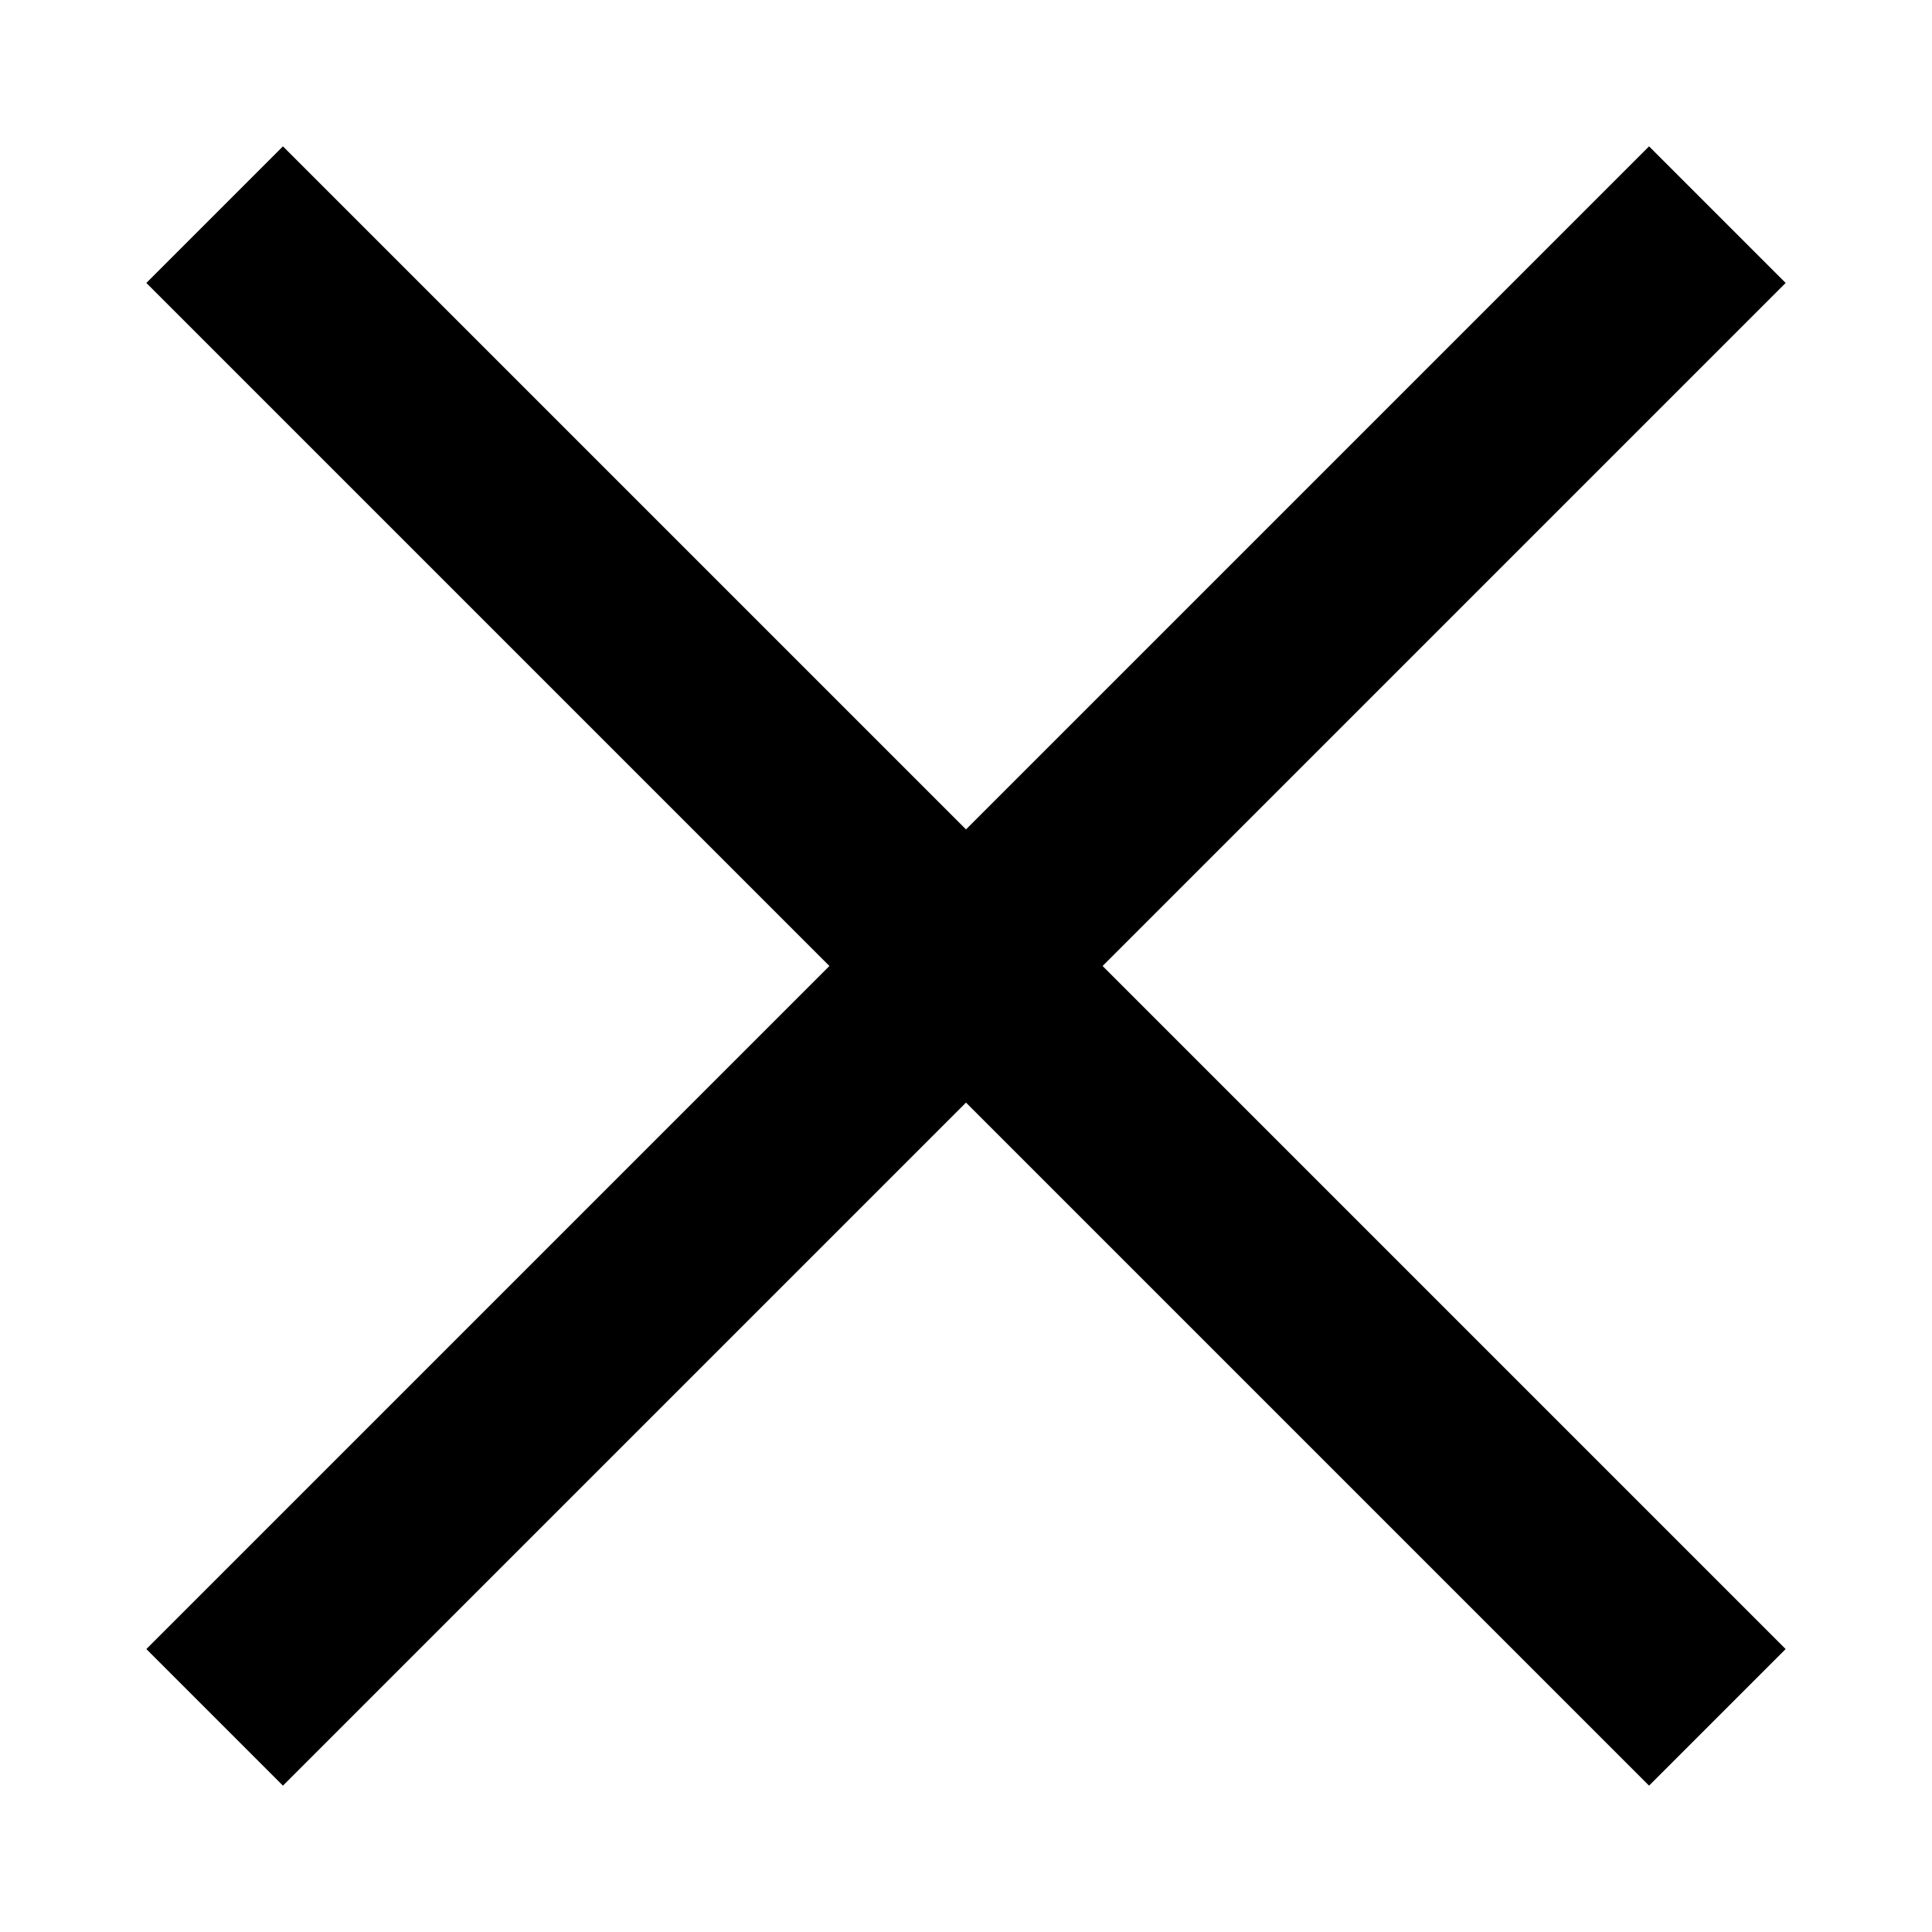
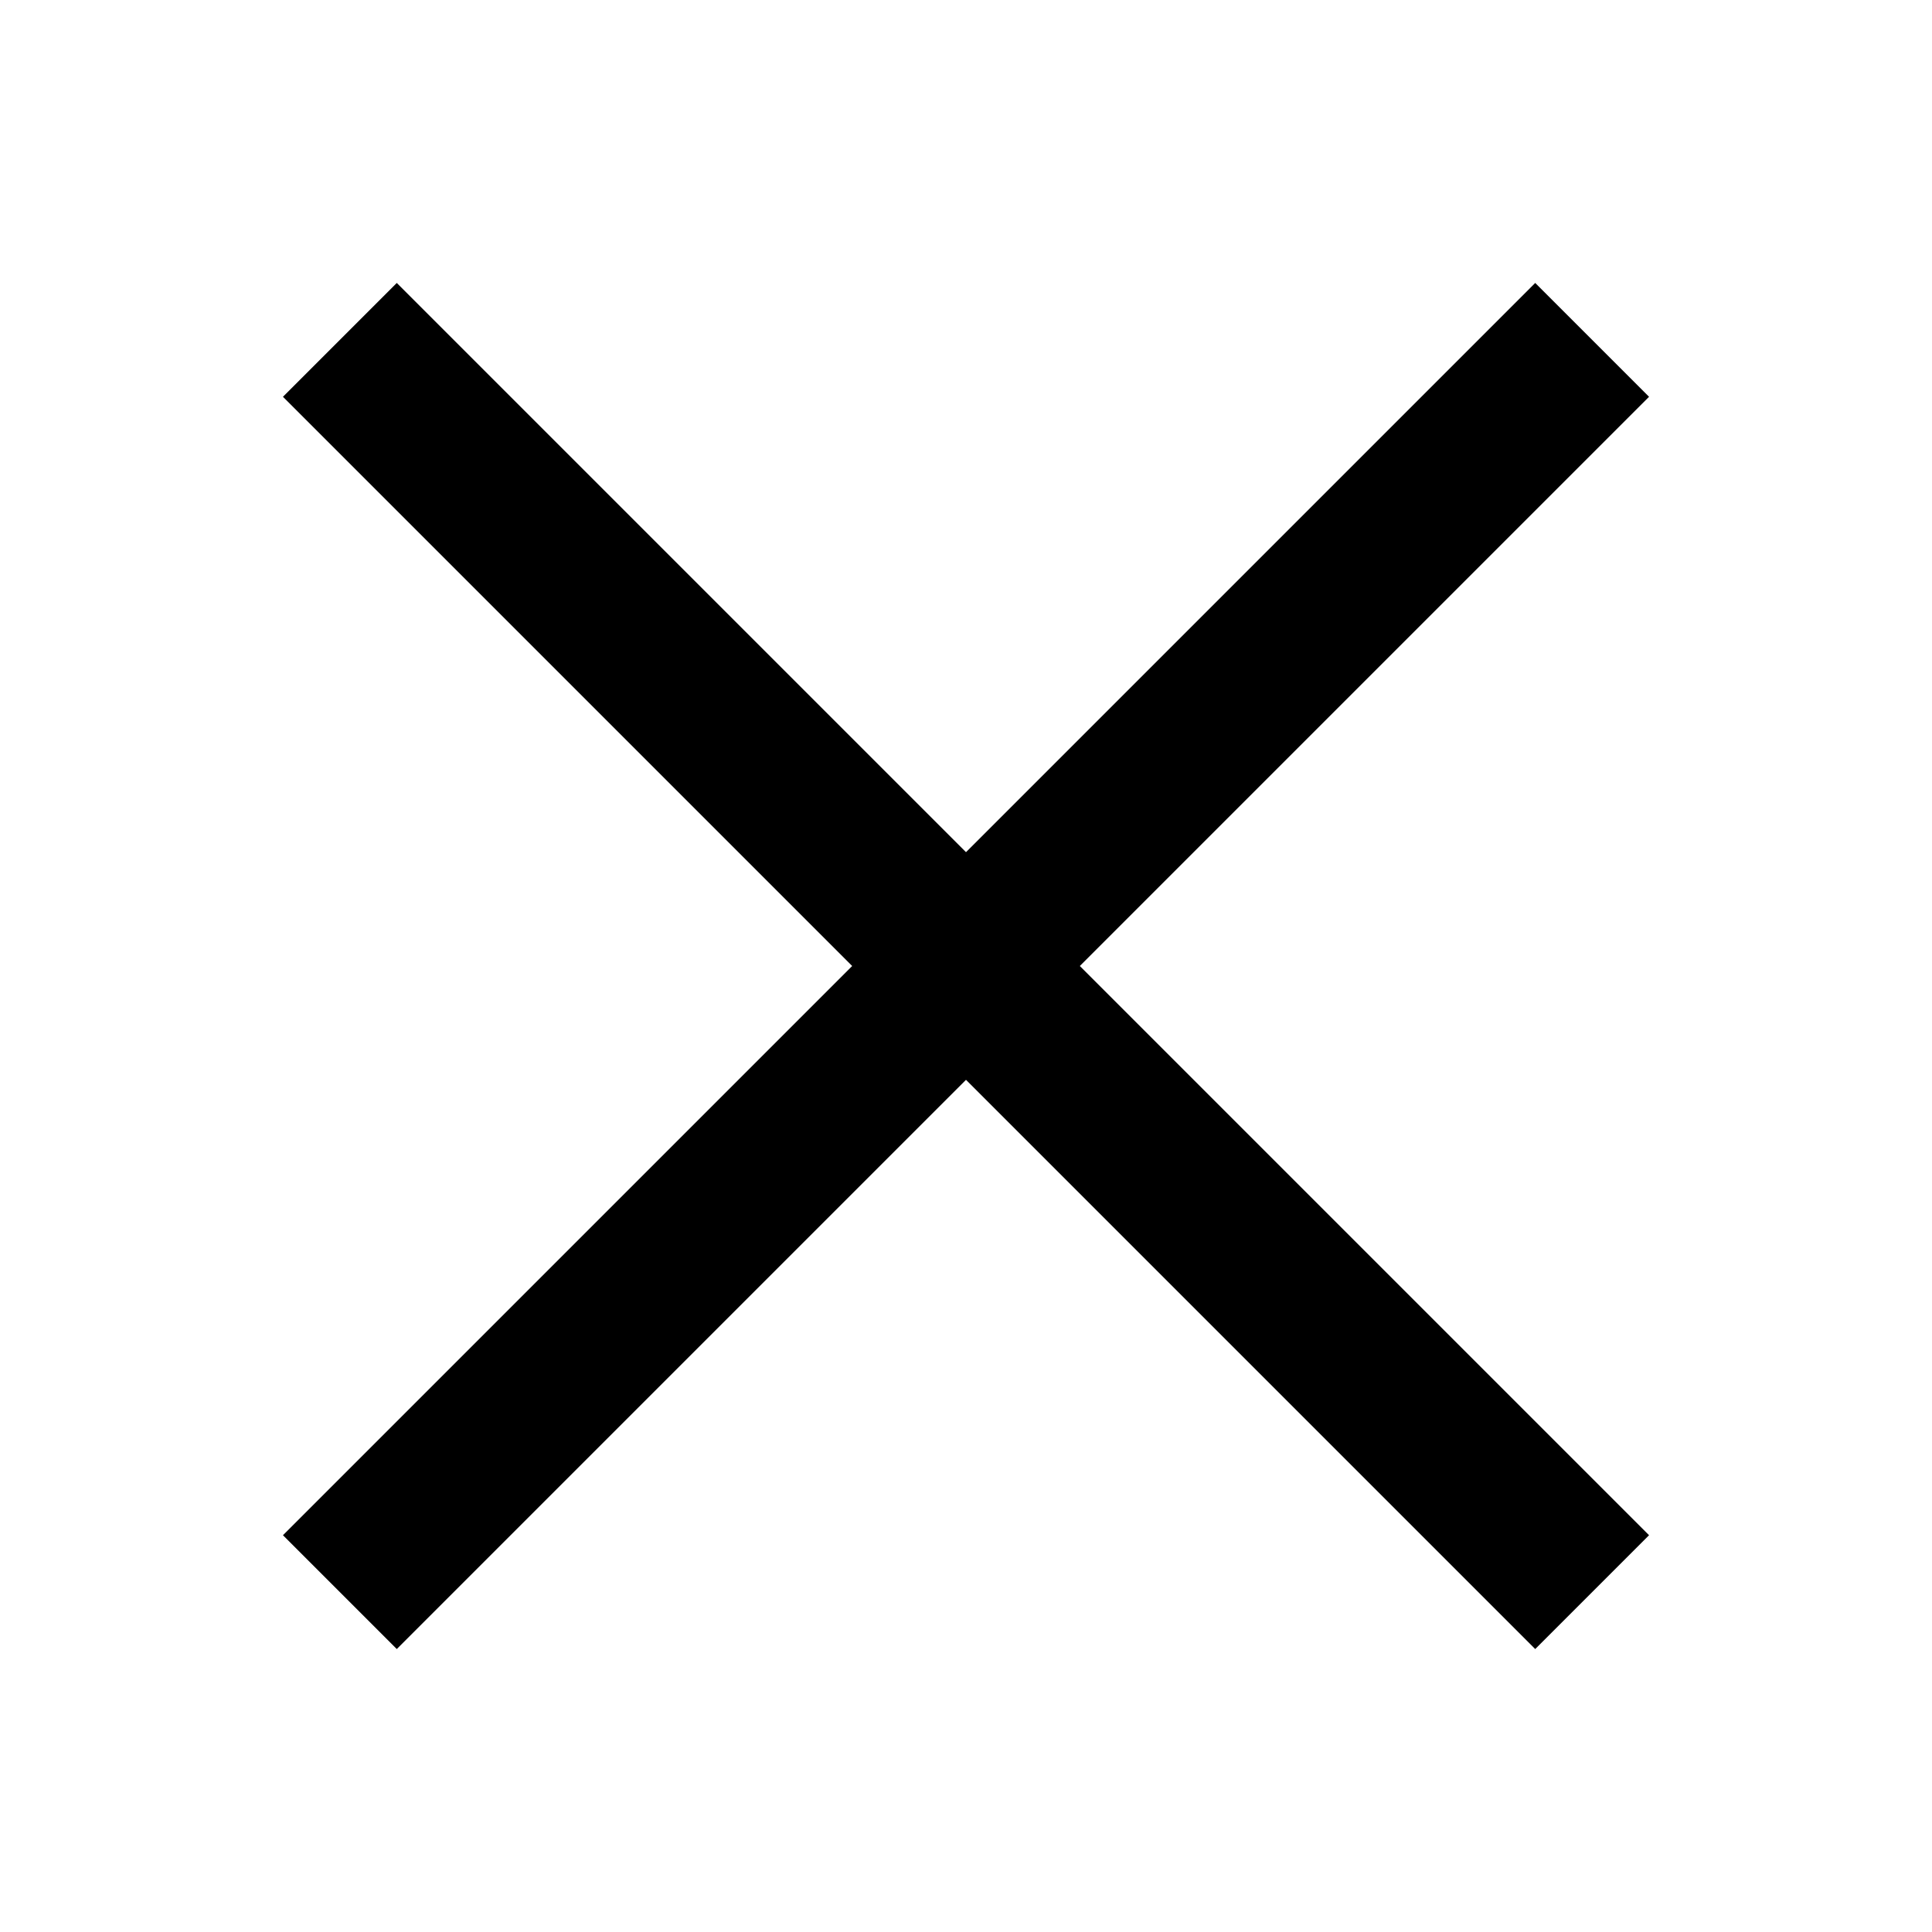
- <svg xmlns="http://www.w3.org/2000/svg" viewBox="0 0 20 20">
-   <path d="M10 8.586L2.929 1.515 1.515 2.929 8.586 10l-7.071 7.071 1.414 1.414L10 11.414l7.071 7.071 1.414-1.414L11.414 10l7.071-7.071-1.414-1.414L10 8.586z" />
+ <svg xmlns="http://www.w3.org/2000/svg" viewBox="0 0 24 24">
+   <path d="M12 10.586l-7.071-7.071-1.414 1.414 7.071 7.071-7.071 7.071 1.414 1.414 7.071-7.071 7.071 7.071 1.414-1.414-7.071-7.071 7.071-7.071-1.414-1.414-7.071 7.071z" />
</svg>
